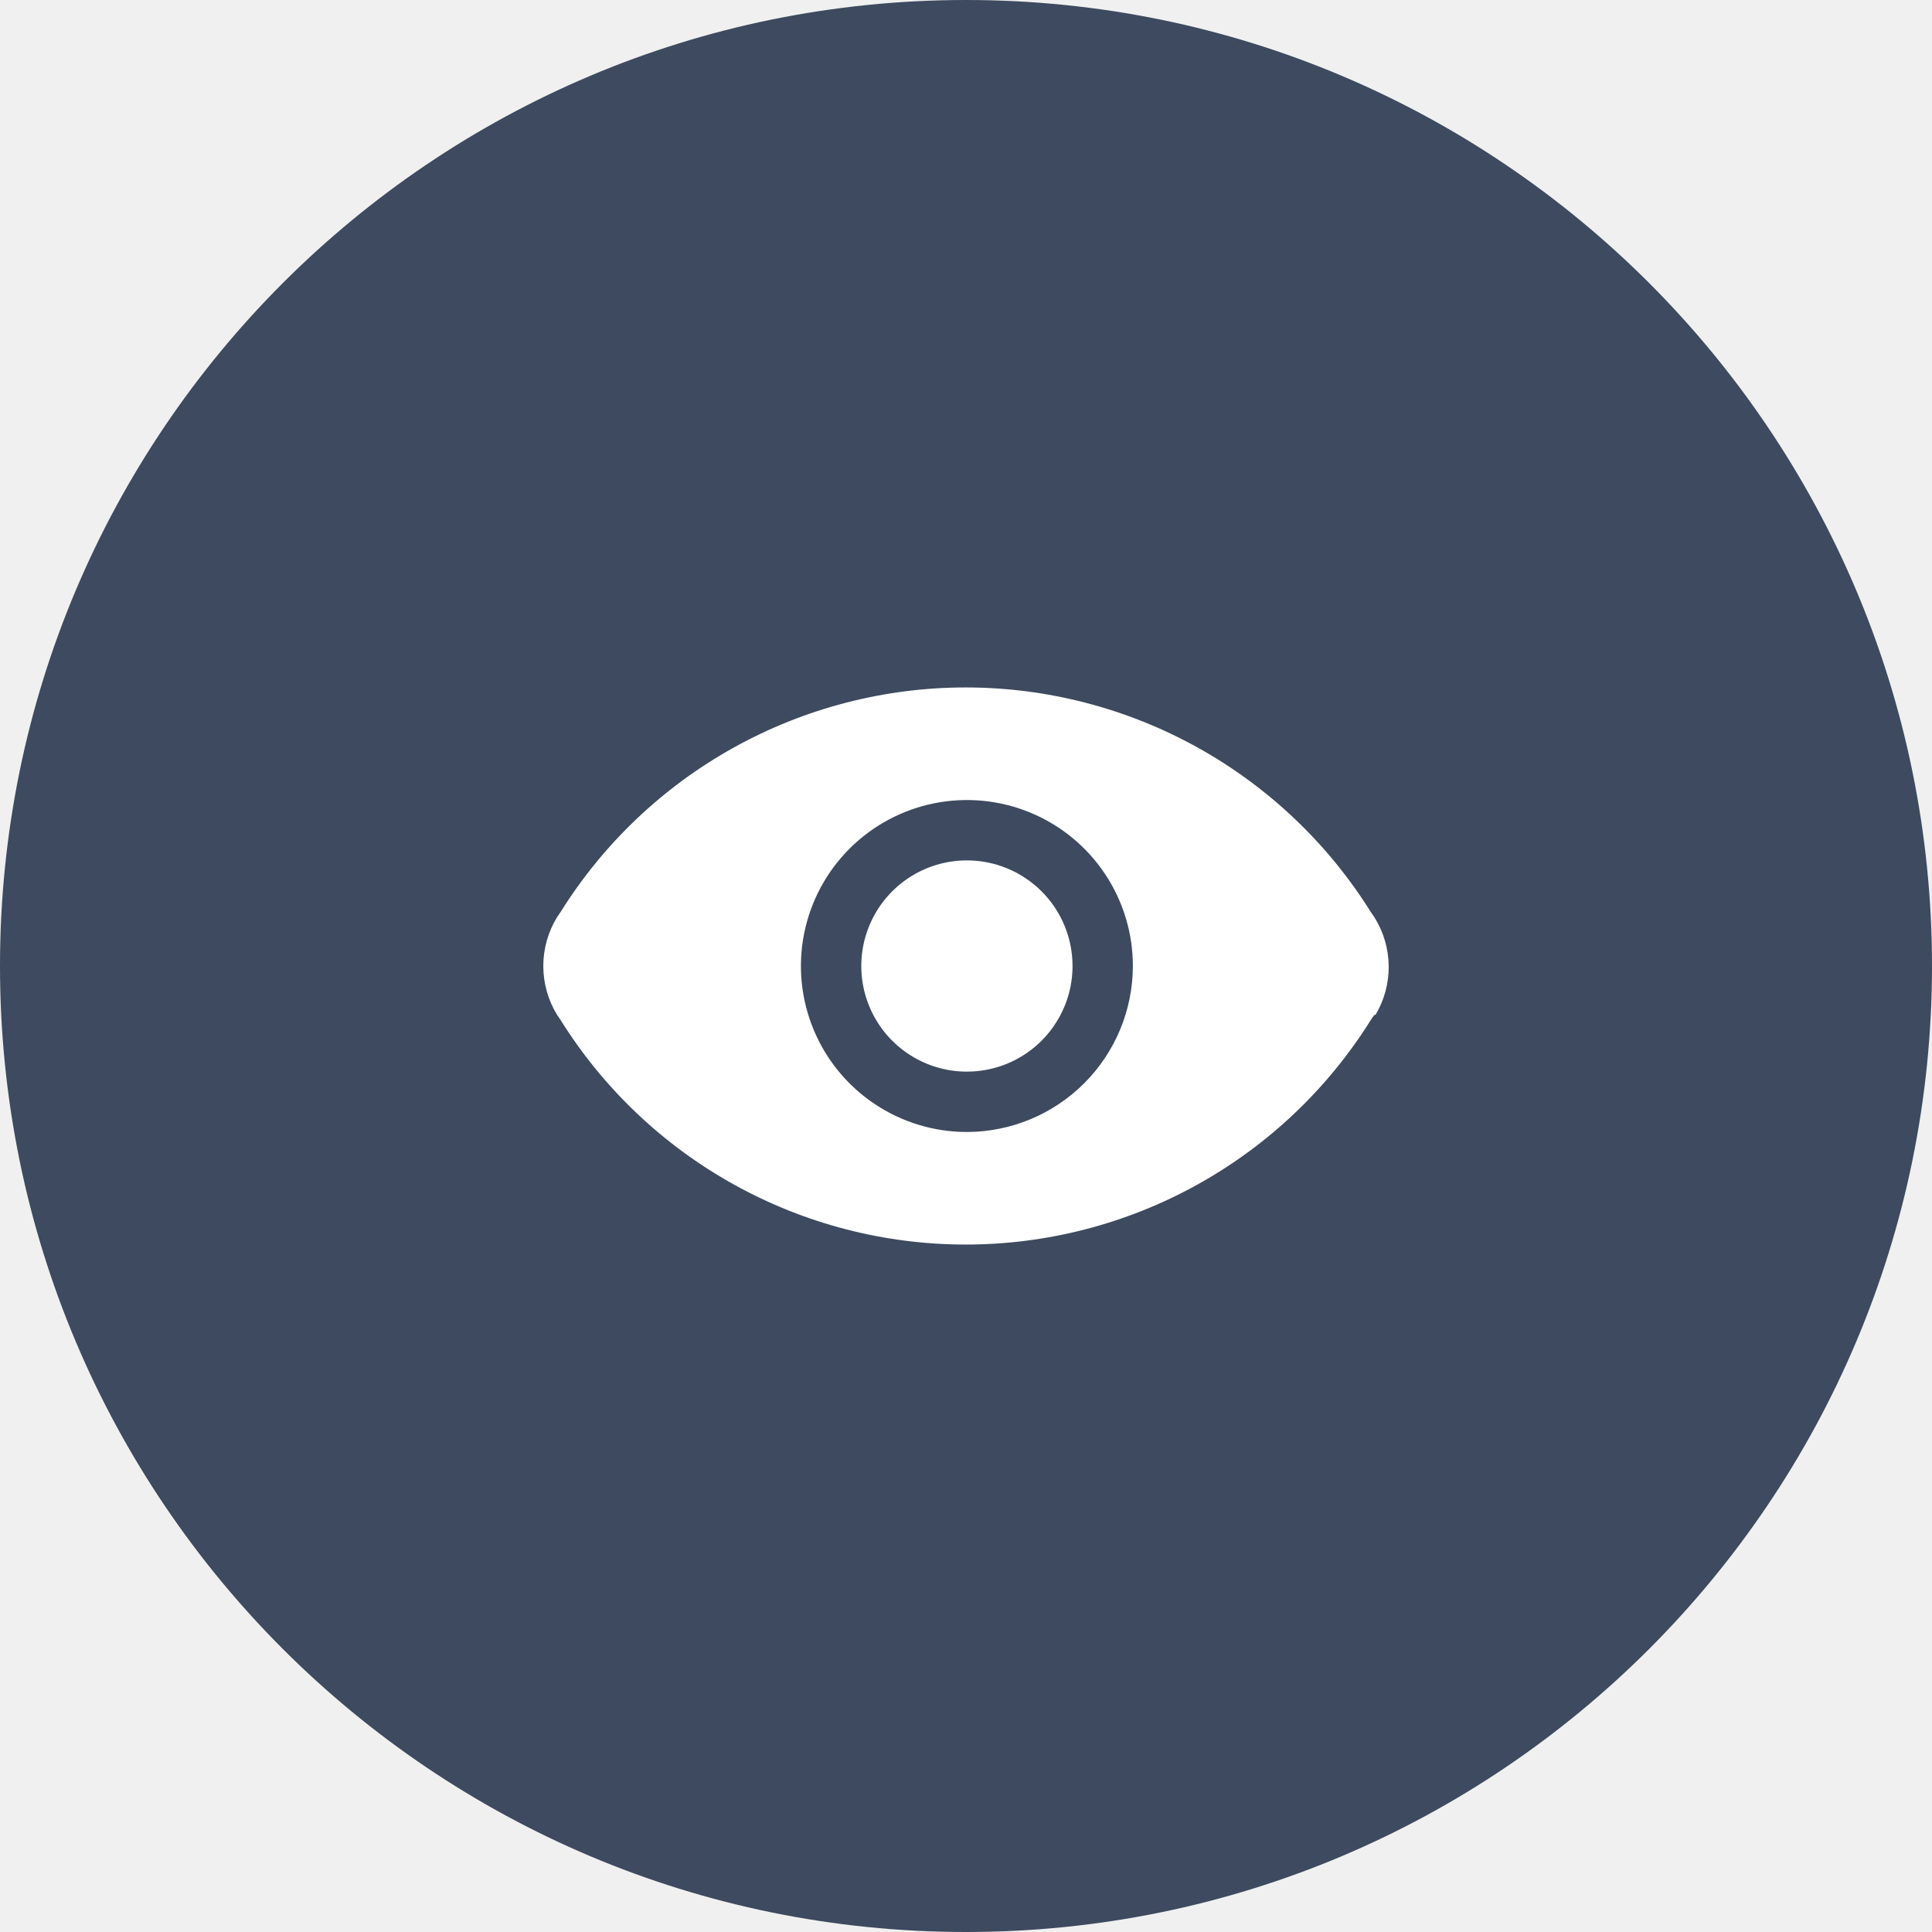
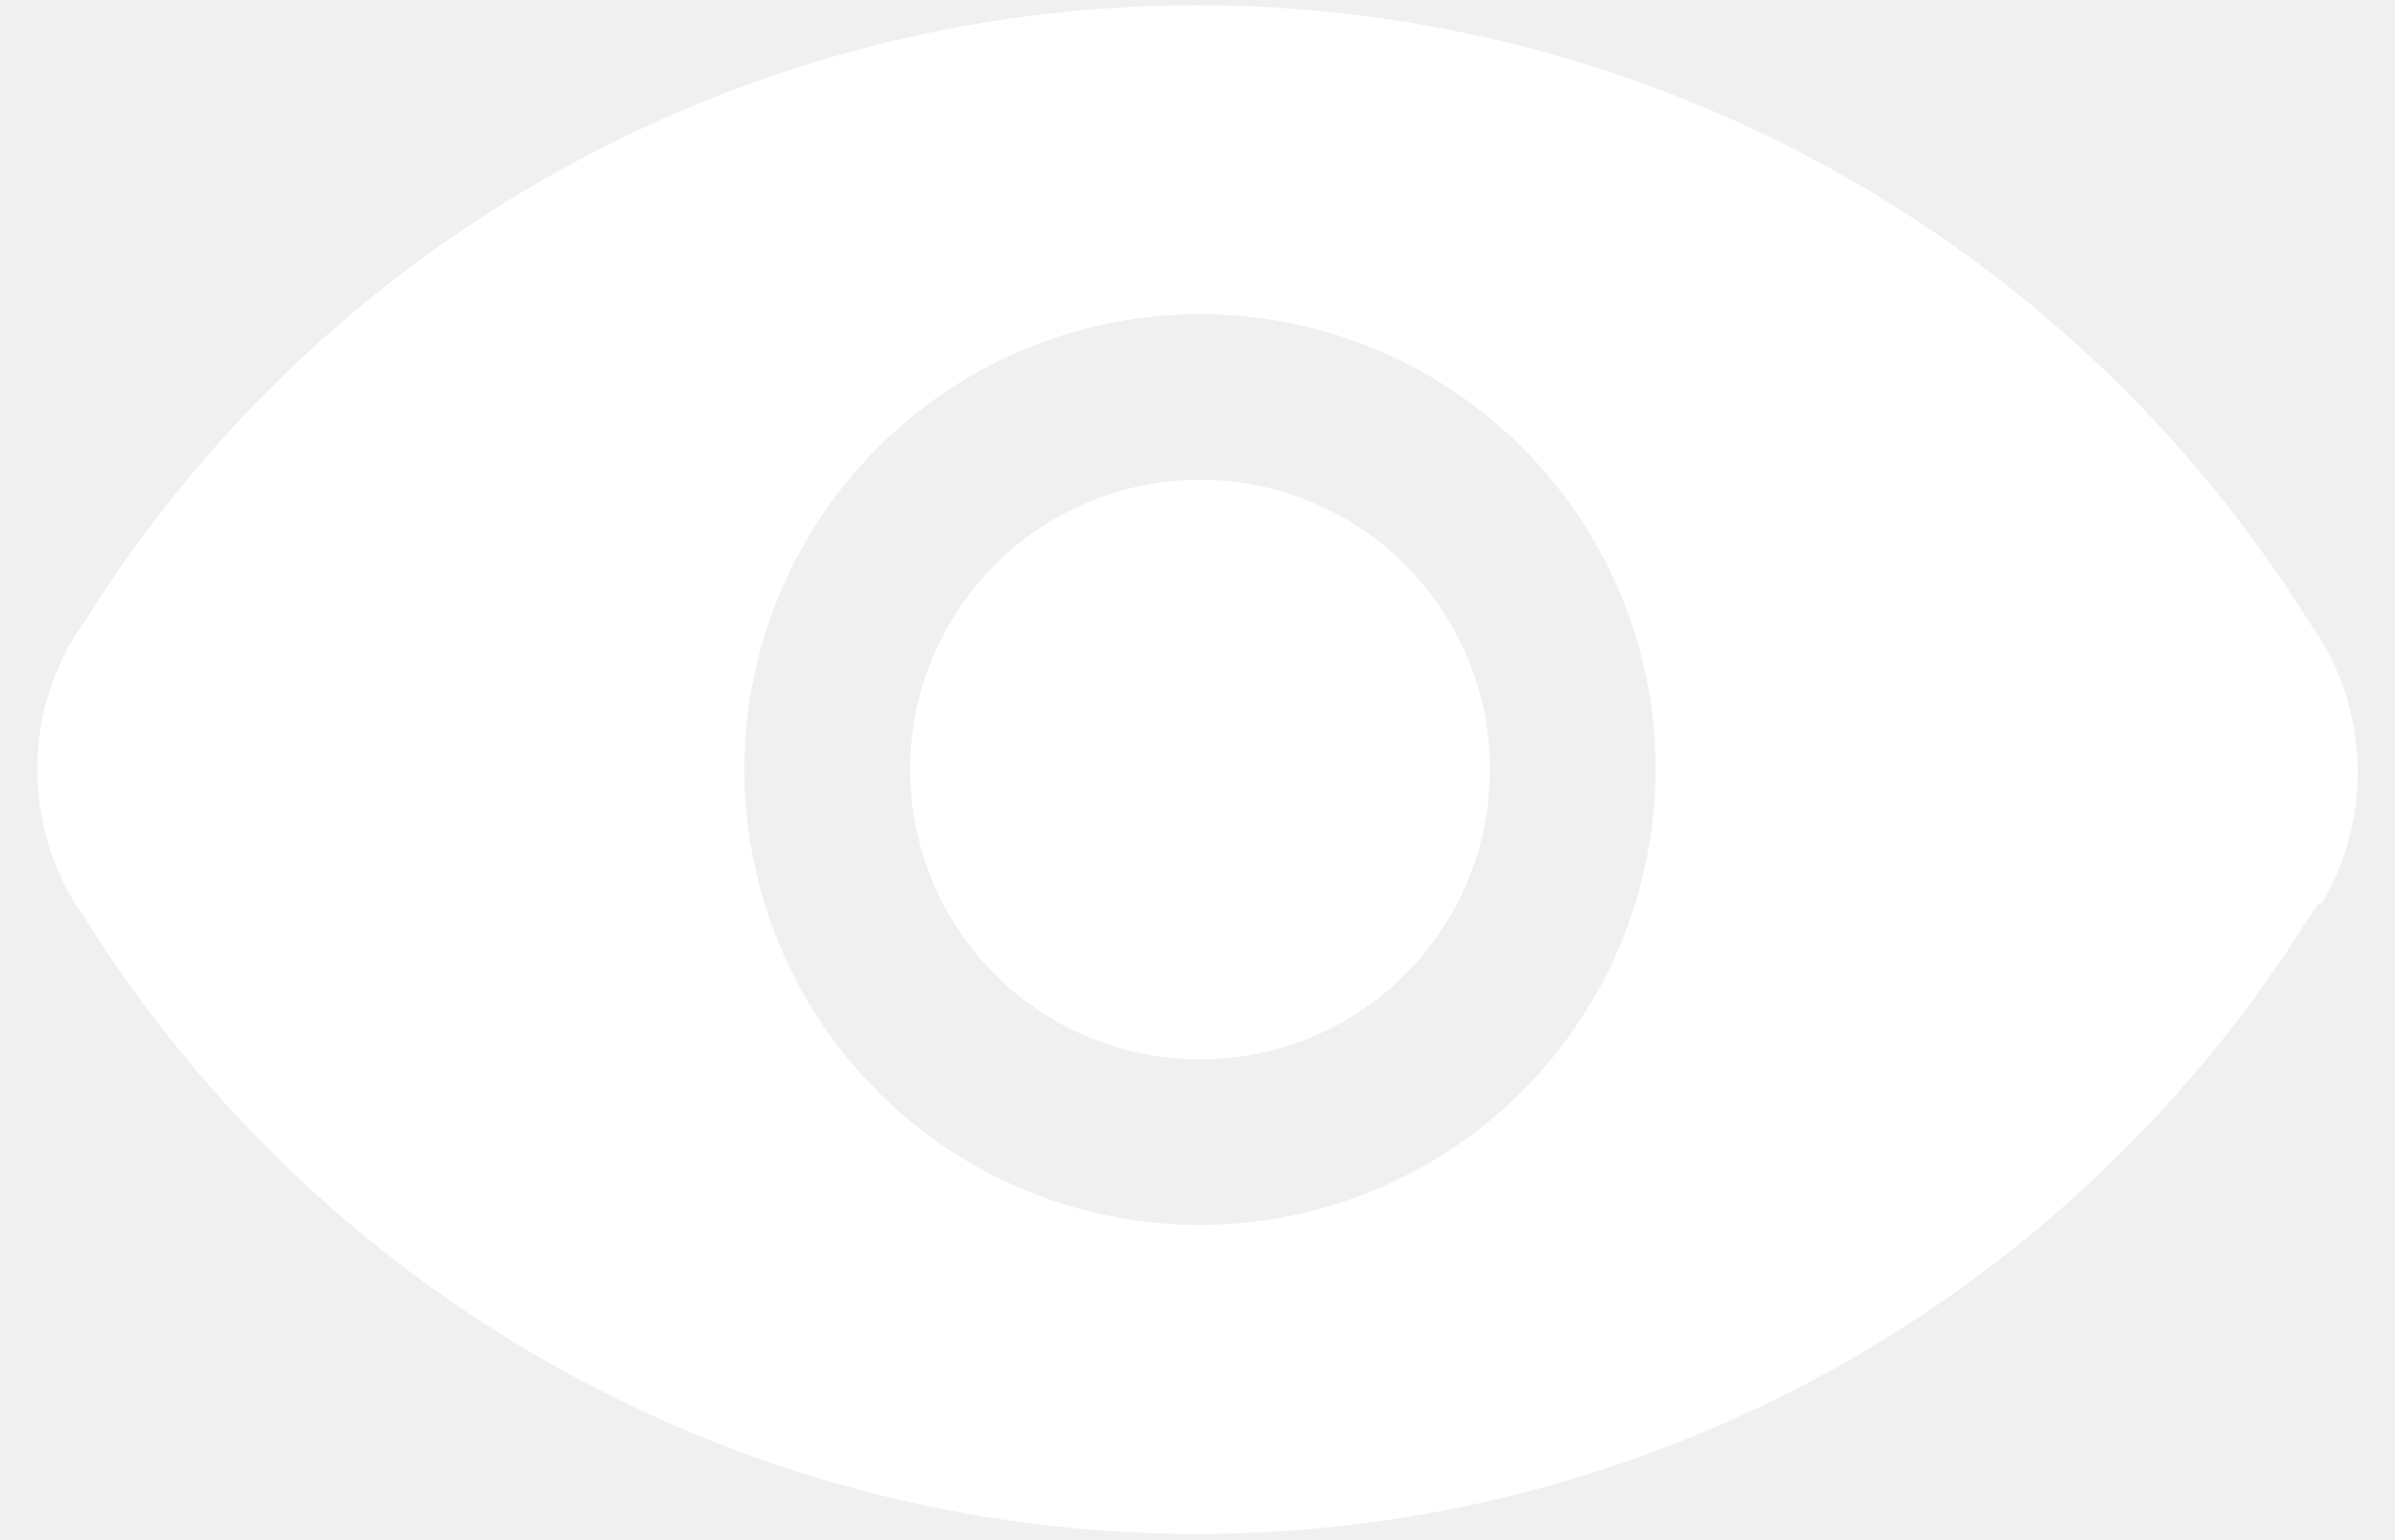
- <svg xmlns="http://www.w3.org/2000/svg" width="62" height="62" viewBox="0 0 62 62" fill="none">
-   <rect width="62" height="62" rx="31" fill="#3D4A5F" />
-   <path d="M34.419 31C34.419 31.671 34.22 32.326 33.847 32.883C33.475 33.441 32.945 33.875 32.326 34.132C31.707 34.388 31.025 34.455 30.368 34.325C29.71 34.194 29.106 33.871 28.632 33.397C28.158 32.923 27.835 32.319 27.705 31.662C27.574 31.004 27.641 30.323 27.898 29.703C28.154 29.084 28.588 28.554 29.146 28.182C29.703 27.809 30.359 27.611 31.029 27.611C31.928 27.611 32.79 27.968 33.426 28.604C34.061 29.239 34.419 30.101 34.419 31ZM44.103 32.569L43.996 32.724C42.619 34.932 40.702 36.752 38.427 38.014C36.151 39.277 33.592 39.939 30.99 39.939C28.388 39.939 25.829 39.277 23.554 38.014C21.278 36.752 19.362 34.932 17.984 32.724L17.878 32.569C17.588 32.097 17.435 31.554 17.435 31C17.435 30.447 17.588 29.904 17.878 29.431L17.984 29.276C19.362 27.069 21.278 25.248 23.554 23.986C25.829 22.724 28.388 22.061 30.99 22.061C33.592 22.061 36.151 22.724 38.427 23.986C40.702 25.248 42.619 27.069 43.996 29.276L44.103 29.431C44.398 29.9 44.558 30.441 44.565 30.995C44.572 31.549 44.425 32.093 44.142 32.569H44.103ZM36.355 31C36.355 29.947 36.043 28.917 35.458 28.041C34.872 27.165 34.041 26.482 33.067 26.079C32.094 25.676 31.023 25.571 29.99 25.776C28.957 25.982 28.008 26.489 27.263 27.234C26.518 27.979 26.01 28.928 25.805 29.961C25.599 30.994 25.705 32.065 26.108 33.038C26.511 34.012 27.194 34.844 28.07 35.429C28.946 36.014 29.976 36.327 31.029 36.327C32.441 36.324 33.794 35.762 34.792 34.764C35.791 33.765 36.353 32.412 36.355 31Z" fill="white" />
+ <svg xmlns="http://www.w3.org/2000/svg" width="28" height="18" viewBox="0 0 28 18" fill="none">
+   <path d="M17.419 9C17.419 9.67 17.22 10.326 16.848 10.883C16.475 11.441 15.946 11.875 15.327 12.132C14.707 12.388 14.026 12.455 13.368 12.324C12.711 12.194 12.107 11.871 11.633 11.397C11.159 10.923 10.836 10.319 10.705 9.661C10.574 9.004 10.641 8.322 10.898 7.703C11.155 7.083 11.589 6.554 12.146 6.182C12.704 5.809 13.359 5.61 14.03 5.61C14.928 5.61 15.791 5.968 16.426 6.603C17.062 7.239 17.419 8.101 17.419 9ZM27.103 10.569L26.997 10.724C25.619 12.931 23.703 14.752 21.427 16.014C19.152 17.276 16.593 17.939 13.991 17.939C11.389 17.939 8.829 17.276 6.554 16.014C4.279 14.752 2.362 12.931 0.985 10.724L0.878 10.569C0.589 10.097 0.436 9.554 0.436 9C0.436 8.446 0.589 7.903 0.878 7.431L0.985 7.276C2.362 5.069 4.279 3.248 6.554 1.986C8.829 0.724 11.389 0.061 13.991 0.061C16.593 0.061 19.152 0.724 21.427 1.986C23.703 3.248 25.619 5.069 26.997 7.276L27.103 7.431C27.399 7.9 27.558 8.441 27.565 8.995C27.572 9.548 27.426 10.093 27.142 10.569H27.103ZM19.356 9C19.356 7.947 19.044 6.917 18.458 6.041C17.873 5.165 17.041 4.482 16.068 4.079C15.095 3.676 14.024 3.57 12.99 3.776C11.957 3.981 11.008 4.489 10.263 5.234C9.518 5.979 9.011 6.928 8.805 7.961C8.6 8.994 8.705 10.065 9.109 11.038C9.512 12.012 10.194 12.843 11.07 13.429C11.946 14.014 12.976 14.326 14.03 14.326C15.441 14.324 16.795 13.762 17.793 12.764C18.791 11.765 19.353 10.412 19.356 9Z" fill="white" />
</svg>
